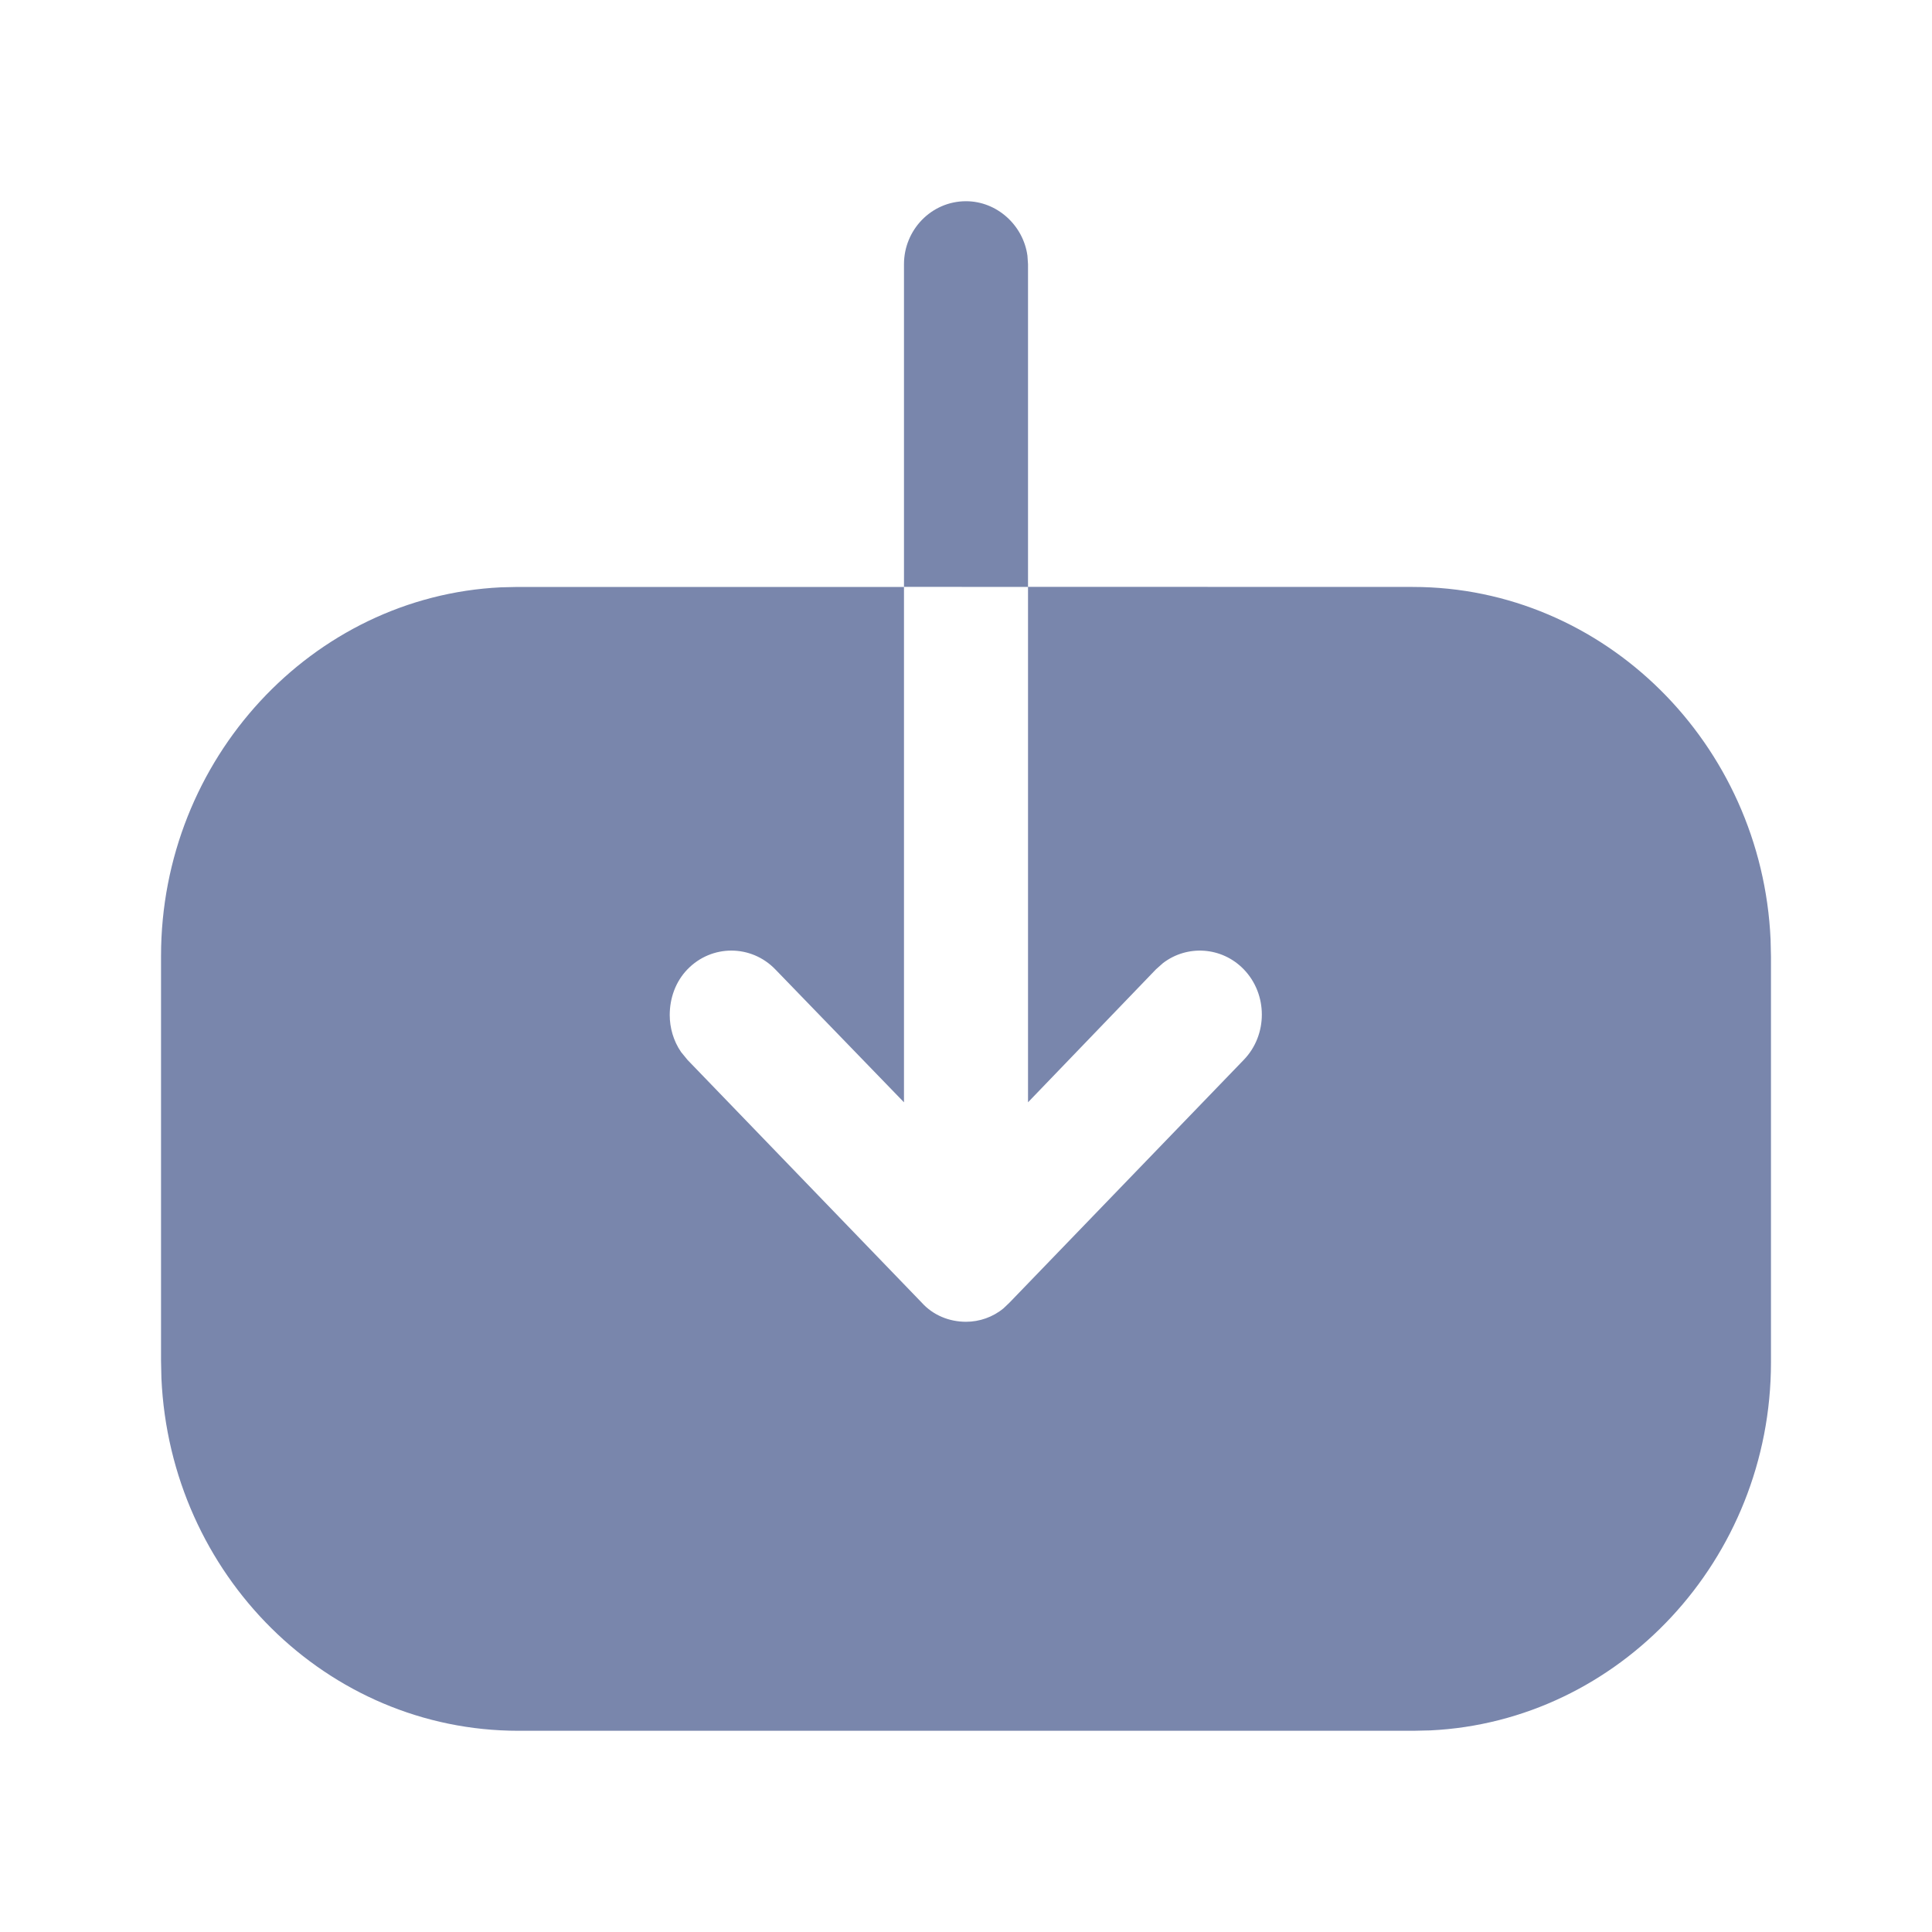
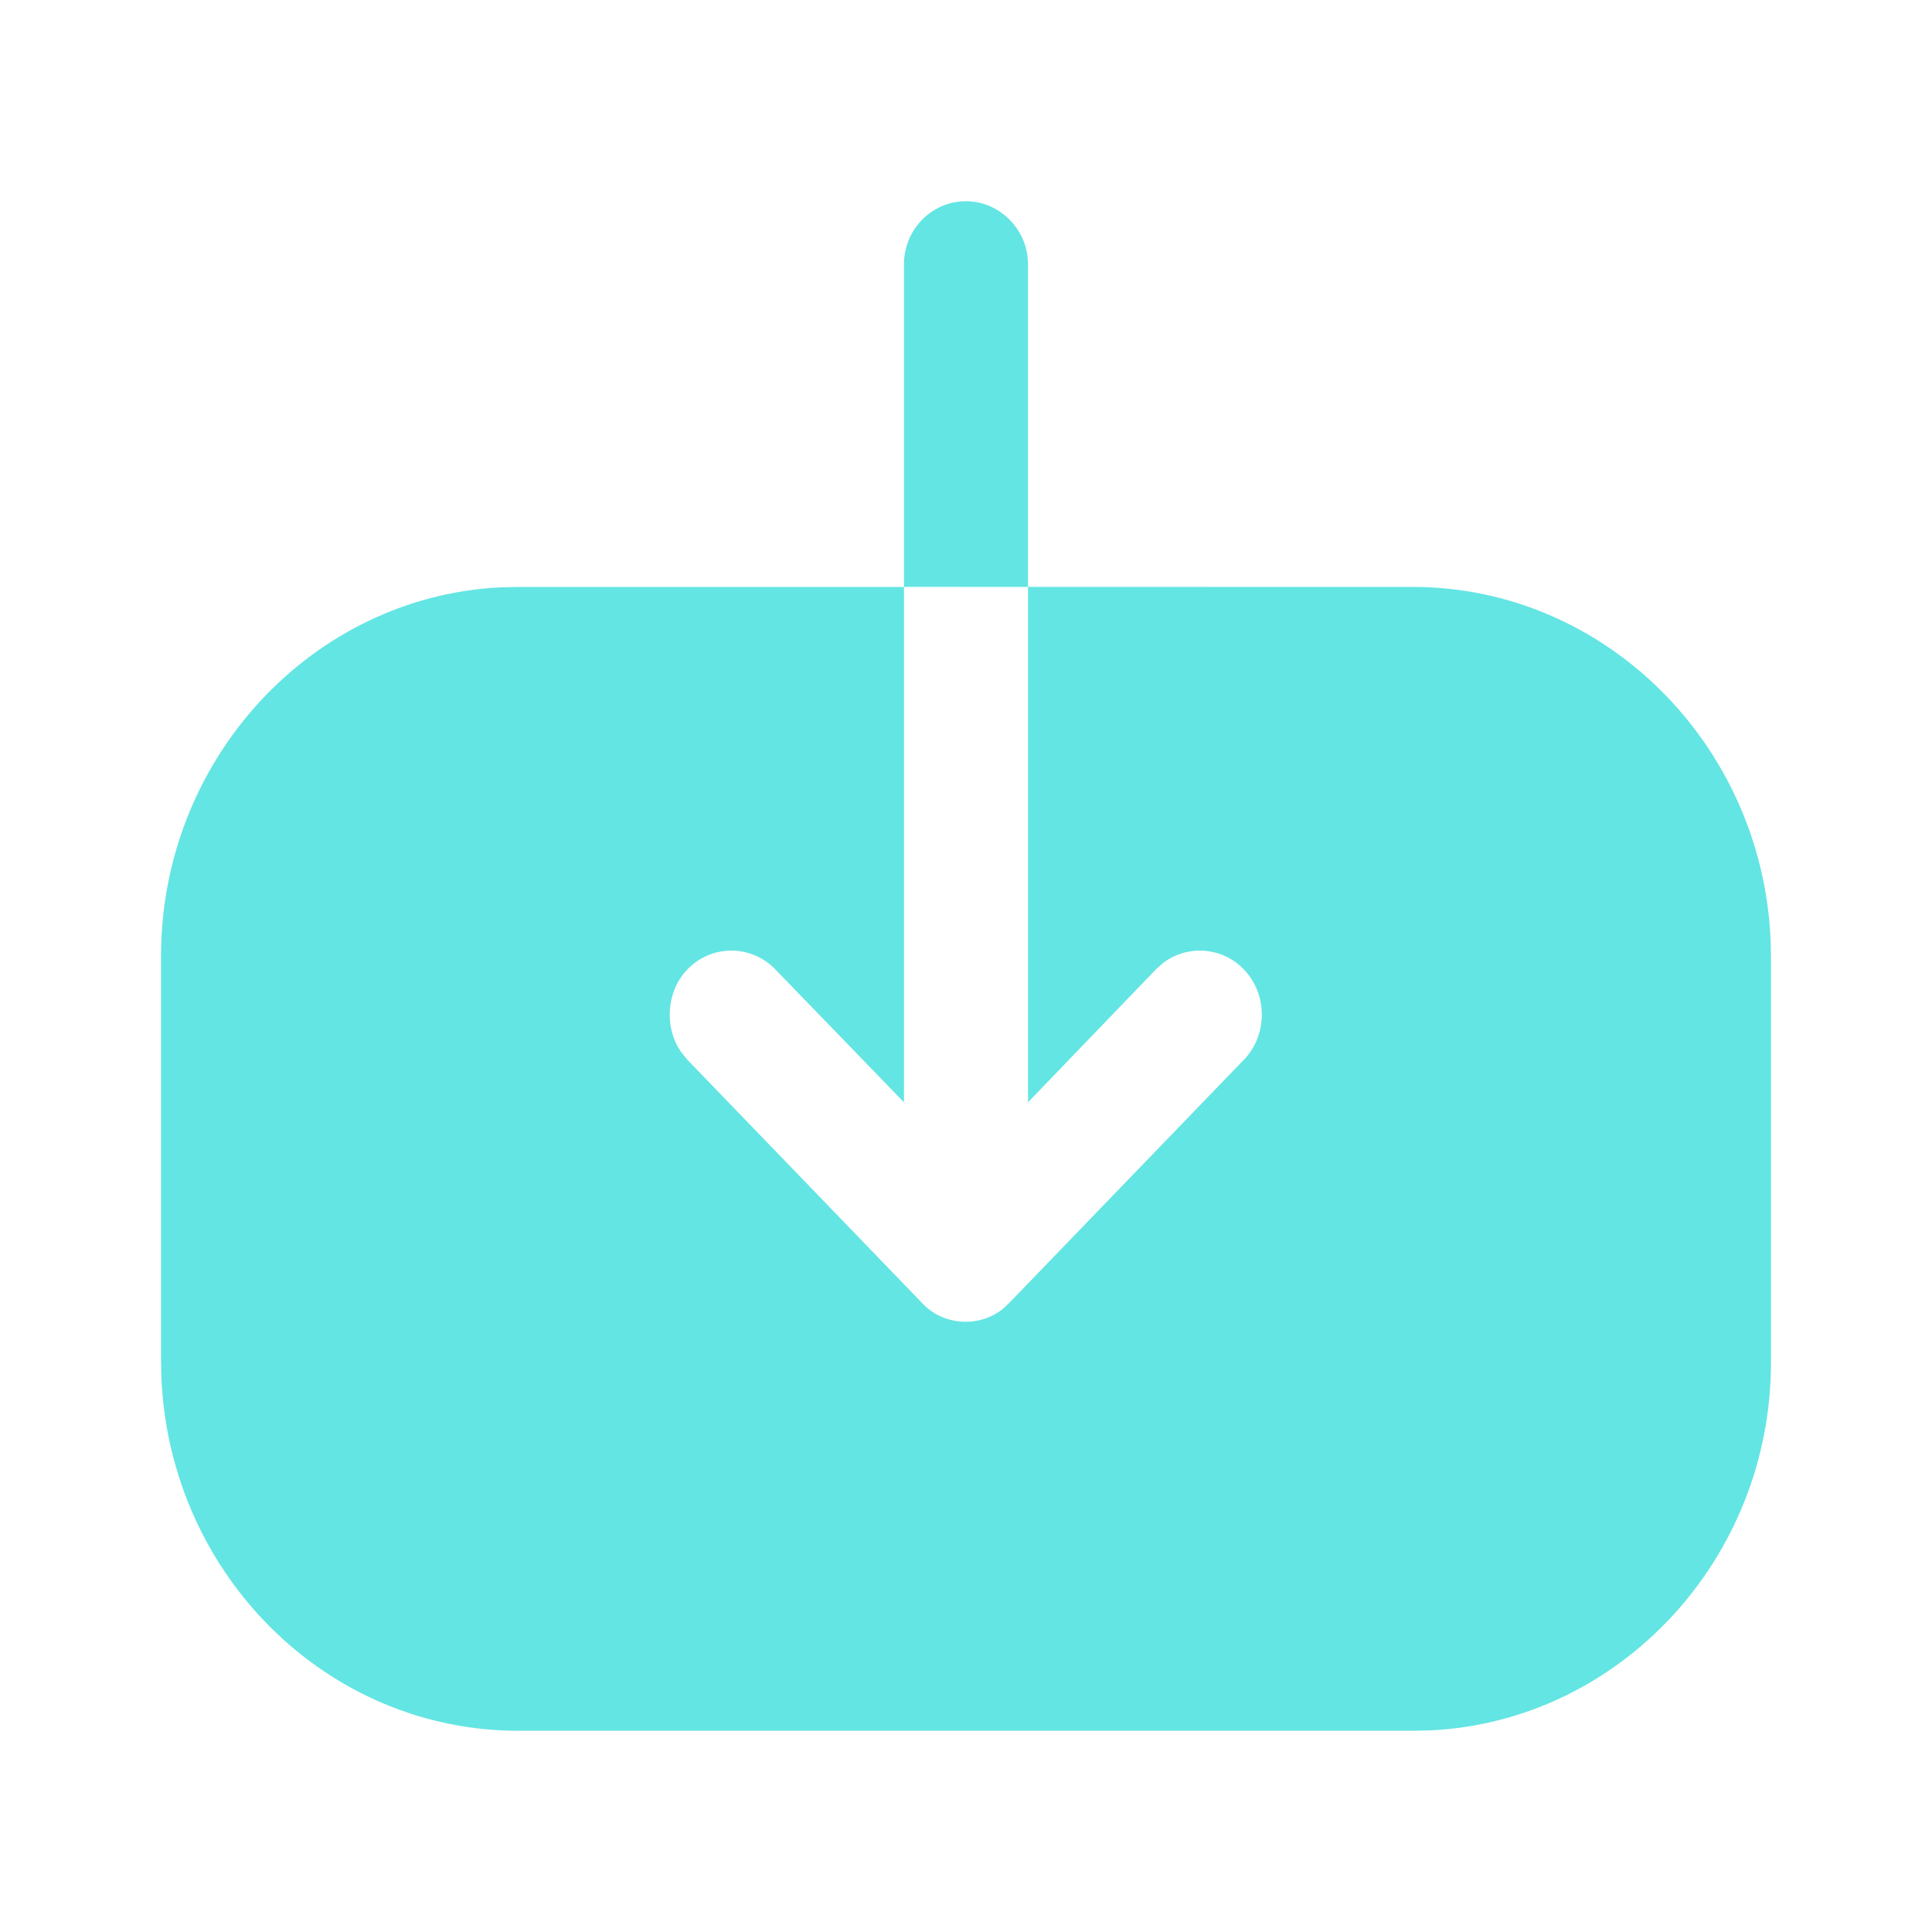
<svg xmlns="http://www.w3.org/2000/svg" width="20" height="20" viewBox="0 0 20 20" fill="none">
-   <path d="M9.358 6.075V2.735C9.358 2.379 9.642 2.083 10 2.083C10.321 2.083 10.593 2.332 10.636 2.647L10.642 2.735V6.075L14.625 6.076C16.608 6.076 18.238 7.7 18.329 9.725L18.333 9.905V14.104C18.333 16.144 16.761 17.819 14.807 17.913L14.633 17.917H5.367C3.383 17.917 1.762 16.301 1.671 14.268L1.667 14.087L1.667 9.897C1.667 7.857 3.232 6.174 5.185 6.08L5.358 6.076H9.358V11.411L8.025 10.034C7.775 9.776 7.367 9.776 7.117 10.034C6.992 10.163 6.933 10.335 6.933 10.508C6.933 10.638 6.971 10.775 7.05 10.89L7.117 10.972L9.542 13.485C9.658 13.614 9.825 13.683 10 13.683C10.139 13.683 10.278 13.635 10.388 13.544L10.45 13.485L12.875 10.972C13.125 10.714 13.125 10.292 12.875 10.034C12.648 9.8 12.29 9.778 12.039 9.97L11.967 10.034L10.642 11.411V6.076L9.358 6.075Z" fill="#7986AC" />
+   <path d="M9.358 6.075V2.735C9.358 2.379 9.642 2.083 10 2.083C10.321 2.083 10.593 2.332 10.636 2.647L10.642 2.735V6.075L14.625 6.076C16.608 6.076 18.238 7.7 18.329 9.725L18.333 9.905V14.104C18.333 16.144 16.761 17.819 14.807 17.913L14.633 17.917H5.367C3.383 17.917 1.762 16.301 1.671 14.268L1.667 14.087L1.667 9.897C1.667 7.857 3.232 6.174 5.185 6.08L5.358 6.076H9.358V11.411L8.025 10.034C7.775 9.776 7.367 9.776 7.117 10.034C6.992 10.163 6.933 10.335 6.933 10.508C6.933 10.638 6.971 10.775 7.05 10.89L7.117 10.972L9.542 13.485C9.658 13.614 9.825 13.683 10 13.683C10.139 13.683 10.278 13.635 10.388 13.544L10.45 13.485L12.875 10.972C13.125 10.714 13.125 10.292 12.875 10.034C12.648 9.8 12.29 9.778 12.039 9.97L11.967 10.034L10.642 11.411V6.076L9.358 6.075Z" fill="#63E5E3" />
</svg>
